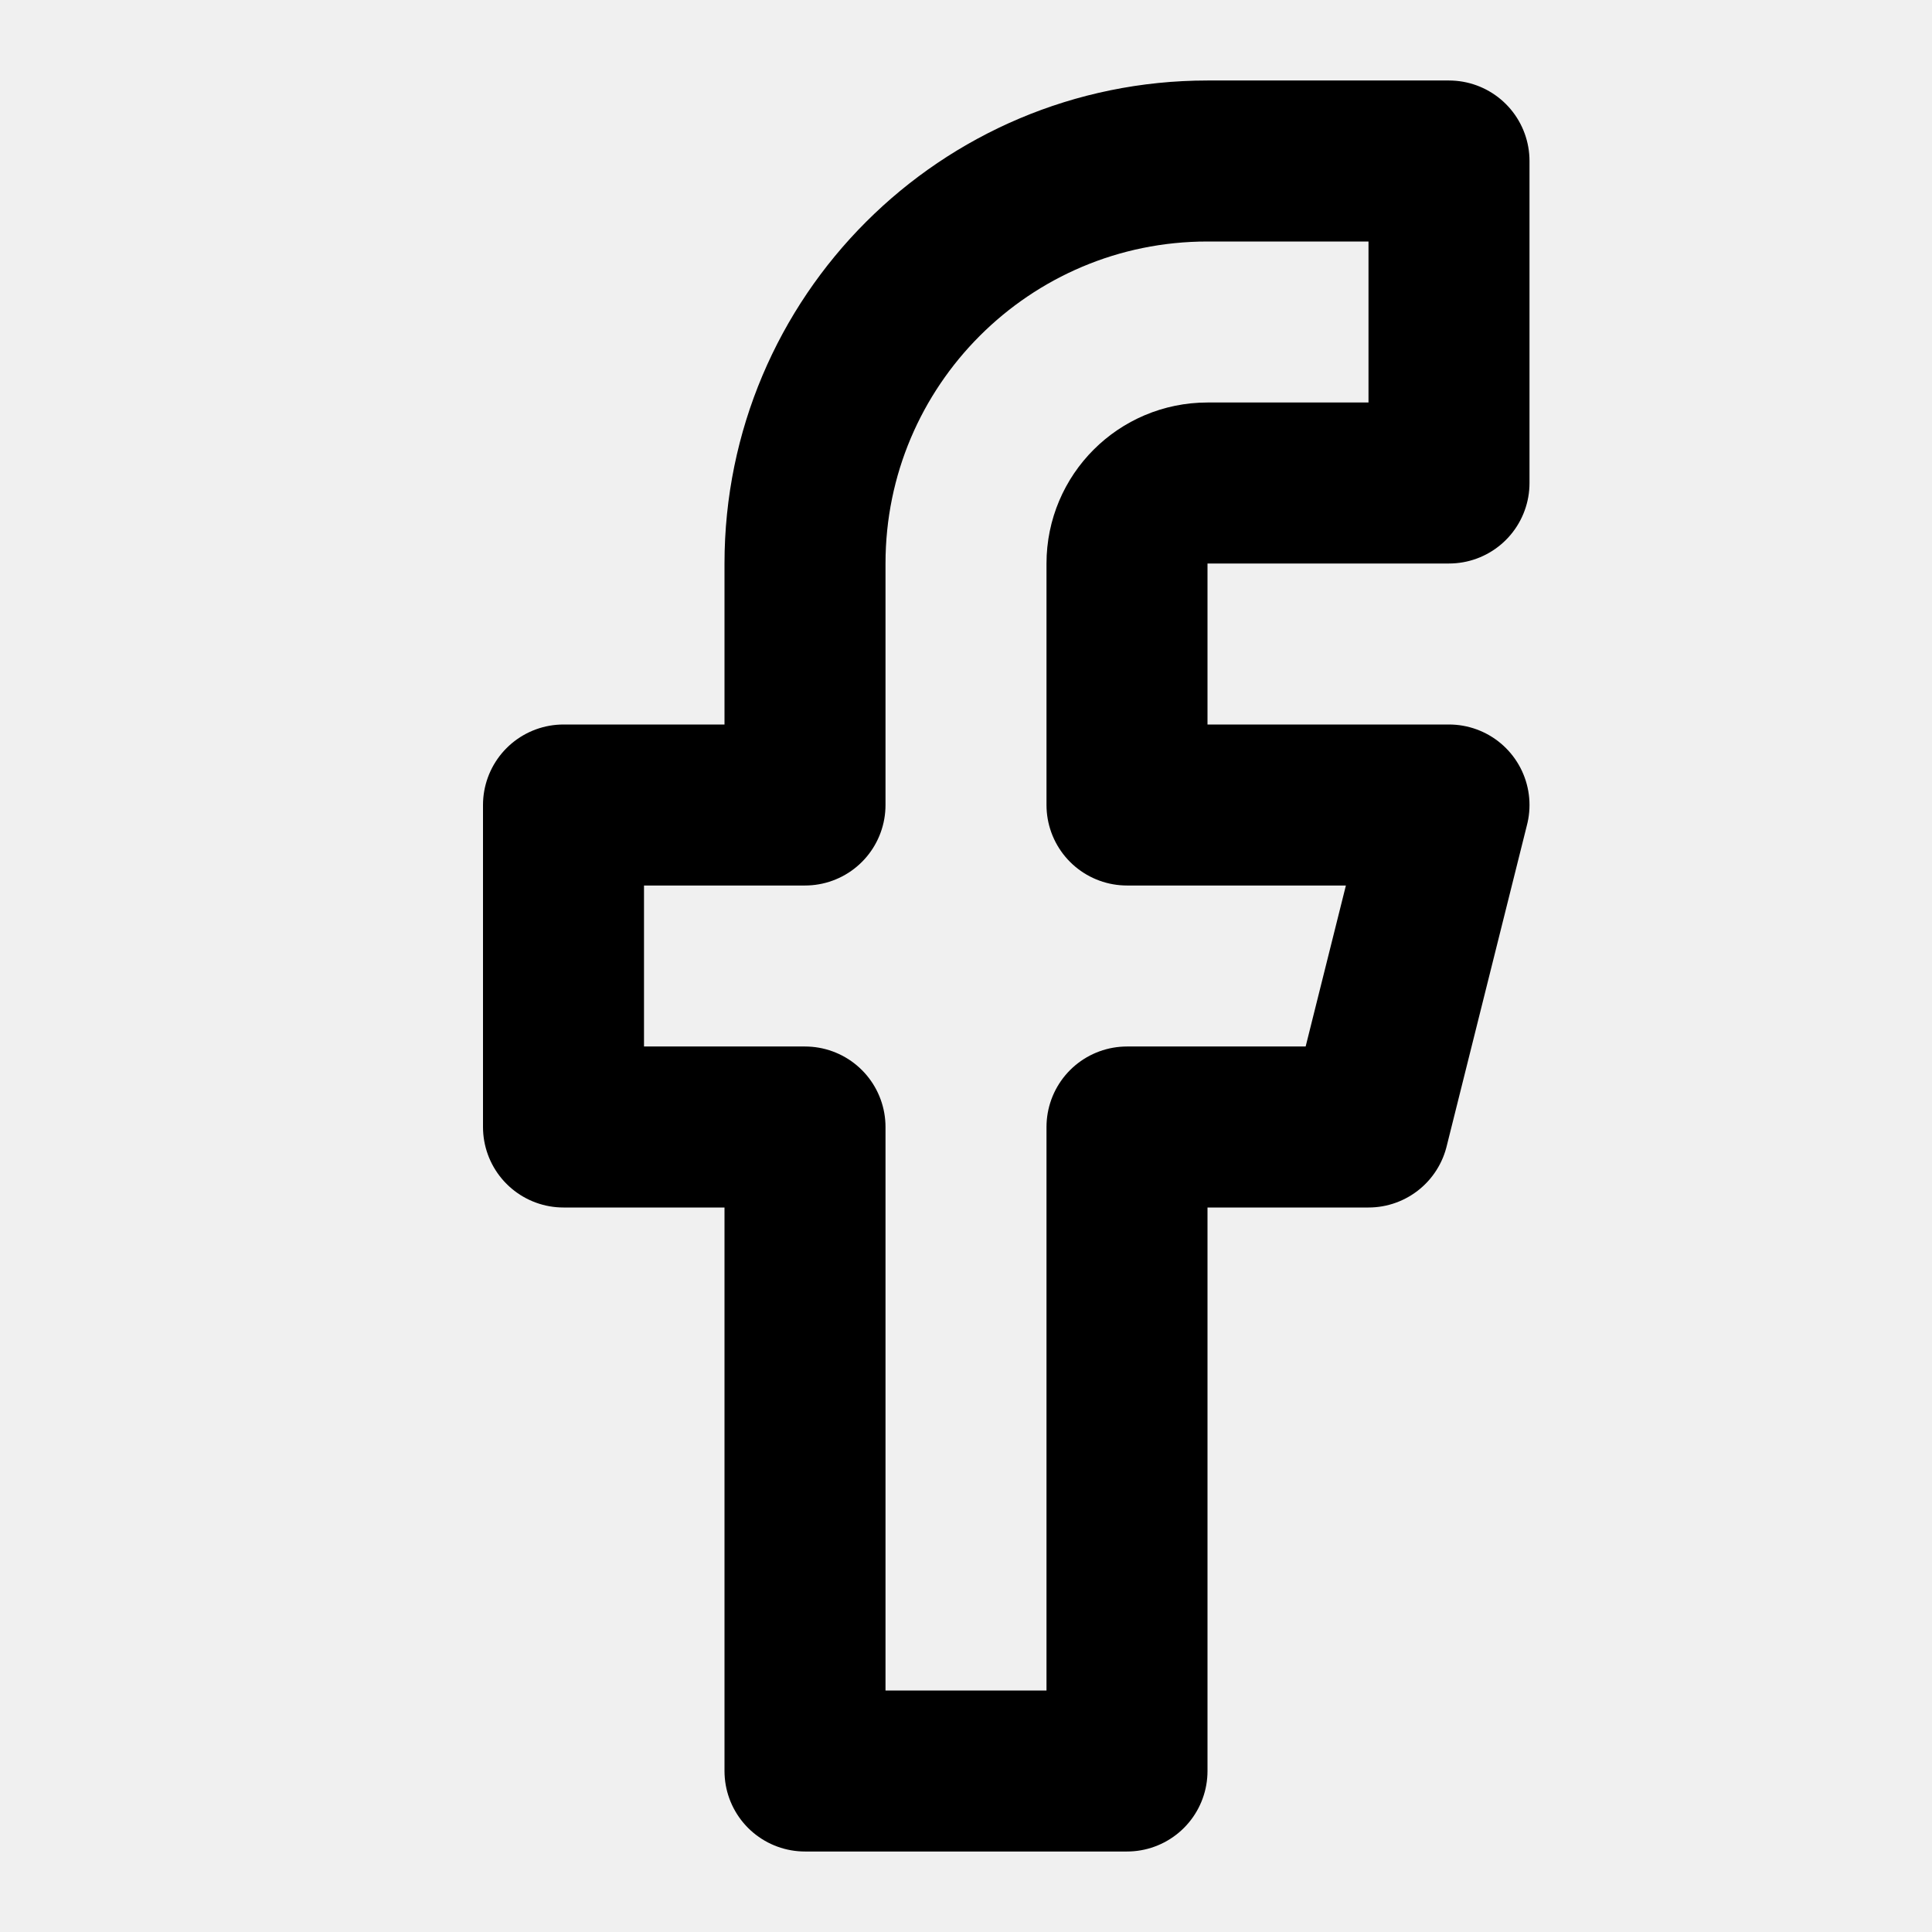
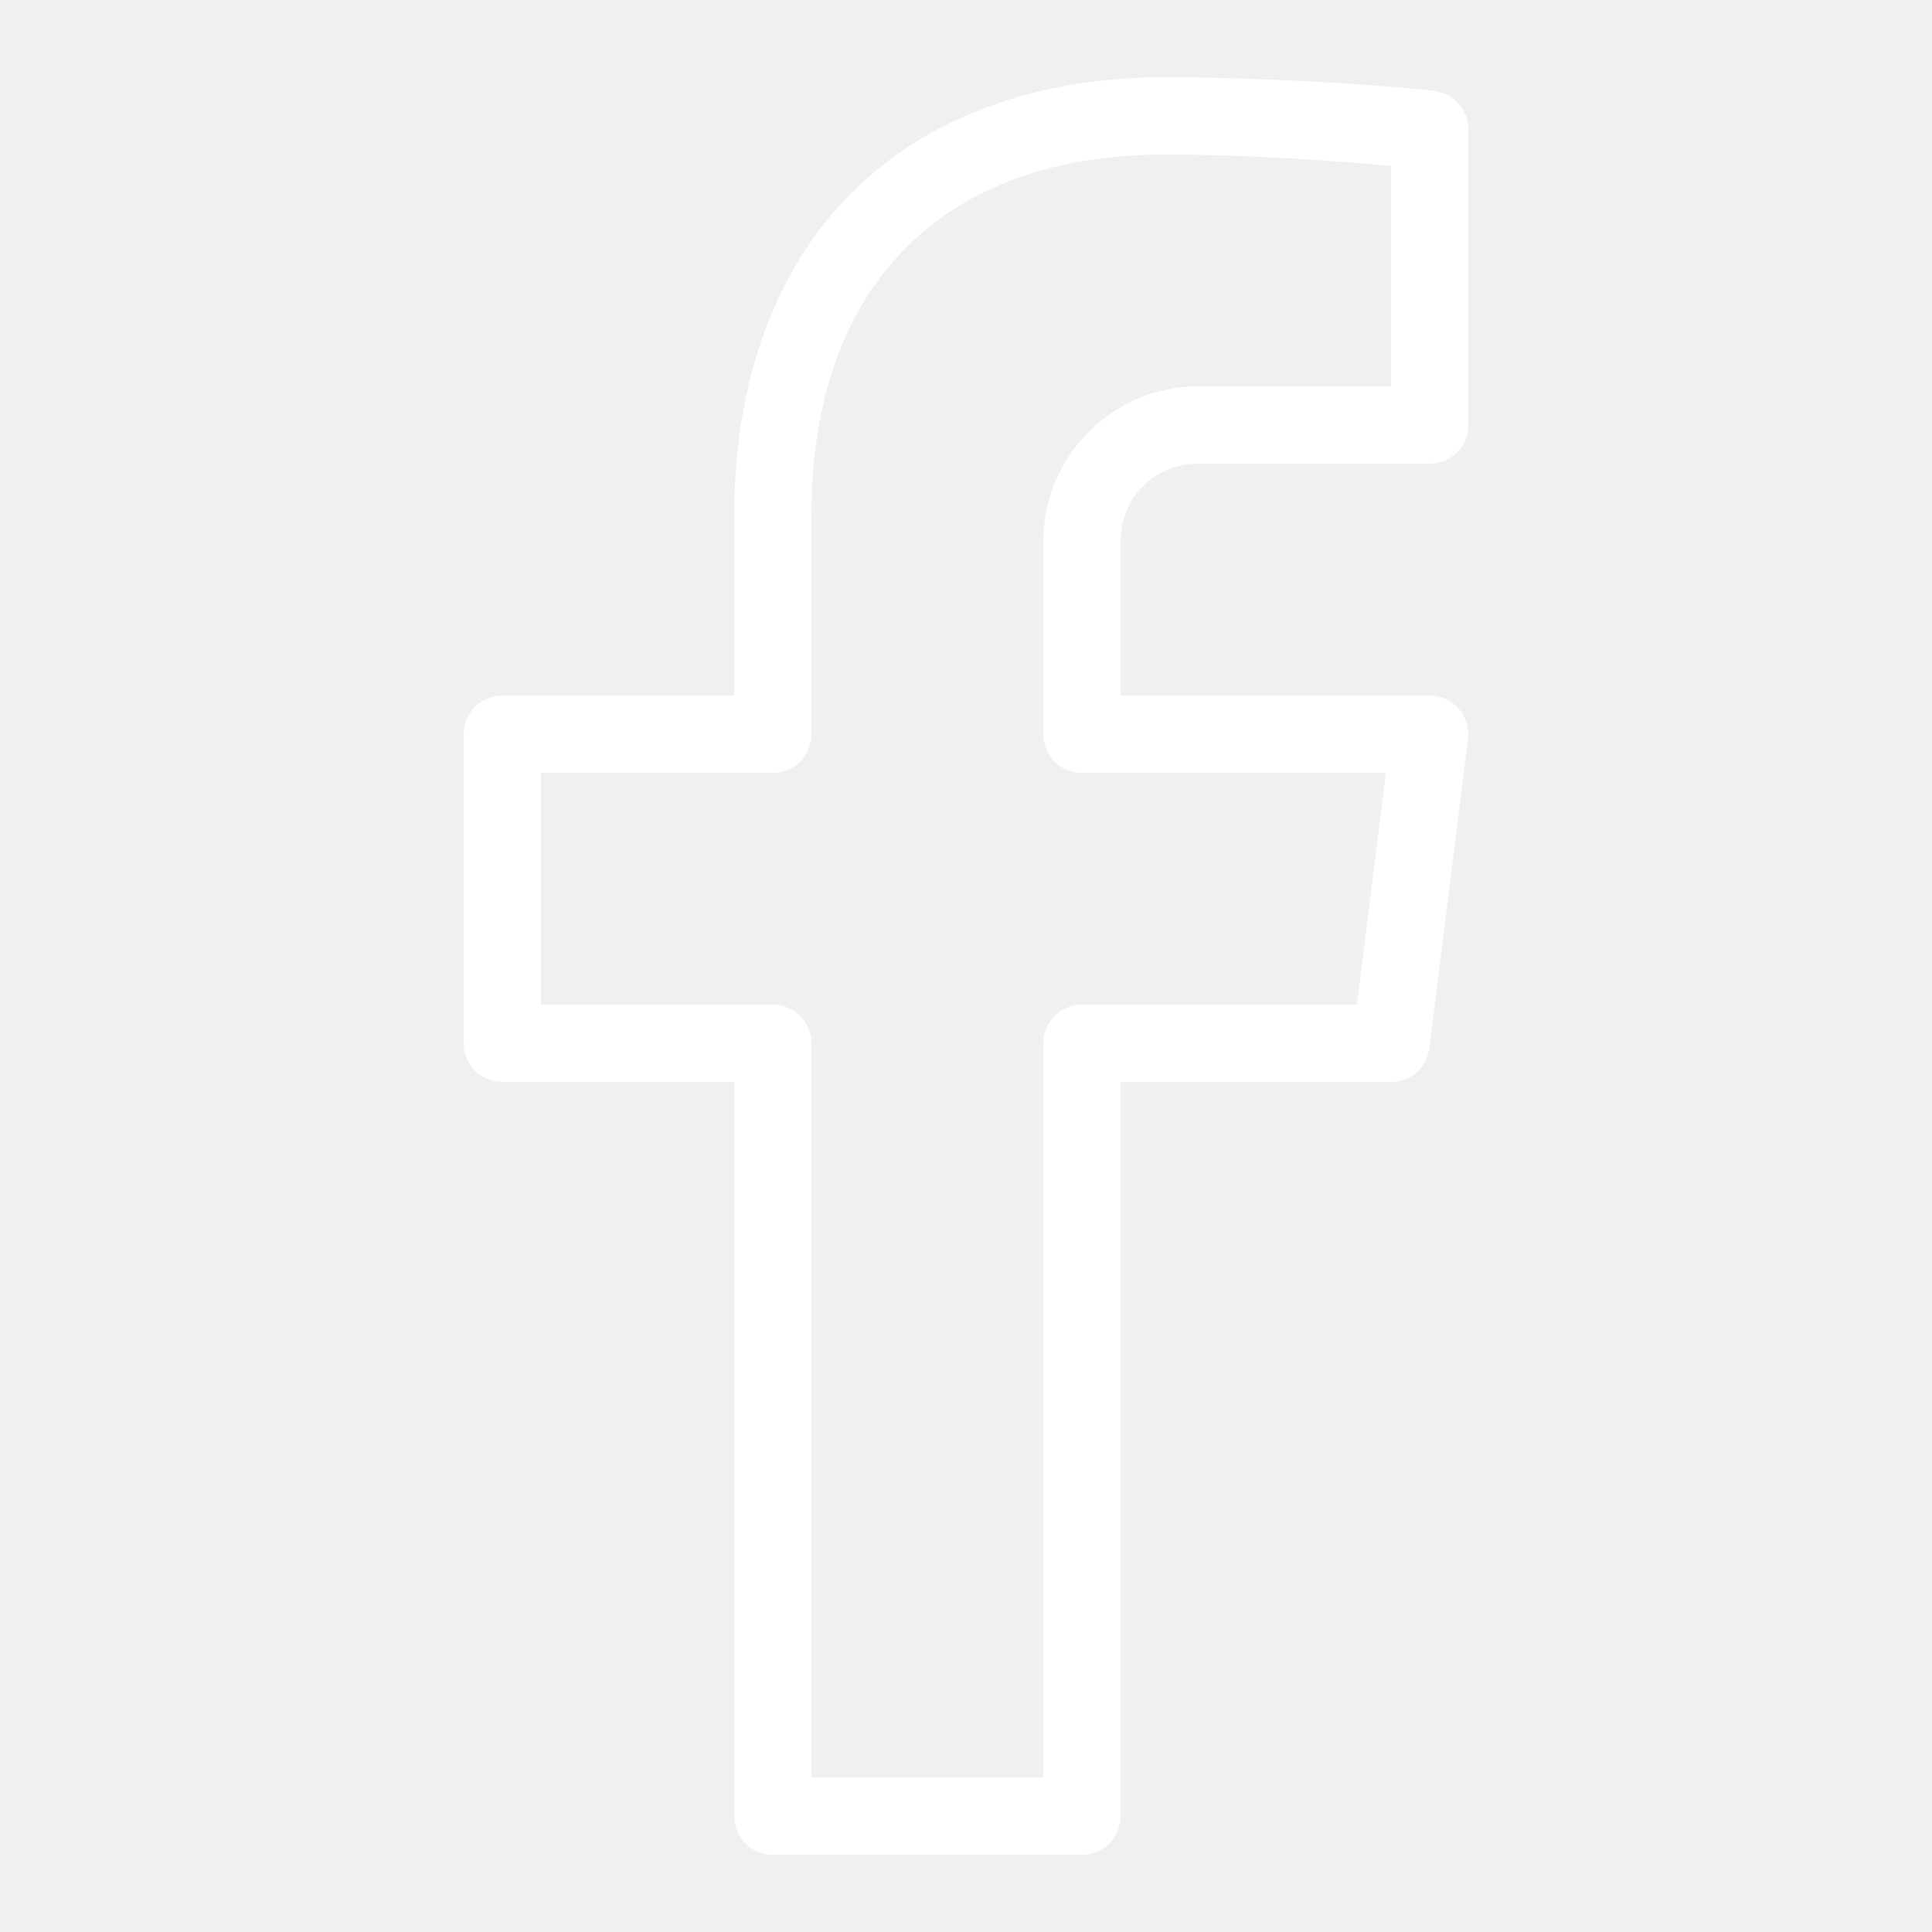
- <svg xmlns="http://www.w3.org/2000/svg" width="24" height="24" viewBox="0 0 24 24" fill="none" stroke="currentColor" stroke-width="2" stroke-linecap="round" stroke-linejoin="round" class="lucide lucide-facebook-icon lucide-facebook">
-   <path d="M18 2h-3a5 5 0 0 0-5 5v3H7v4h3v8h4v-8h3l1-4h-4V7a1 1 0 0 1 1-1h3z" />
+ <svg xmlns="http://www.w3.org/2000/svg" viewBox="0,0,256,256" width="25px" height="25px" fill-rule="nonzero">
+   <g fill="#ffffff" fill-rule="nonzero" stroke="none" stroke-width="1" stroke-linecap="butt" stroke-linejoin="miter" stroke-miterlimit="10" stroke-dasharray="" stroke-dashoffset="0" font-family="none" font-weight="none" font-size="none" text-anchor="none" style="mix-blend-mode: normal">
+     <g transform="scale(5.12,5.12)">
+       <path d="M30.141,2c-3.27,0 -6.095,0.997 -8.078,2.967c-1.983,1.97 -3.062,4.857 -3.062,8.4v4.633h-6c-0.552,0 -1,0.448 -1,1v8c0,0.552 0.448,1 1,1h6v19c0,0.552 0.448,1 1,1h8c0.552,-0 1,-0.448 1,-1v-19h7c0.504,-0 0.929,-0.375 0.992,-0.875l1,-8c0.036,-0.285 -0.052,-0.571 -0.242,-0.786c-0.19,-0.215 -0.463,-0.339 -0.75,-0.339h-8v-4c0,-1.117 0.883,-2 2,-2h6c0.552,-0 1,-0.448 1,-1v-7.654c-0.001,-0.501 -0.372,-0.925 -0.869,-0.99c-0.884,-0.117 -4.074,-0.355 -6.99,-0.355zM30.141,4c2.438,0 4.794,0.195 5.859,0.295v5.705h-5c-2.197,0 -4,1.803 -4,4v5c0,0.552 0.448,1 1,1h7.867l-0.75,6h-7.117c-0.552,0 -1,0.448 -1,1v19h-6v-19c-0,-0.552 -0.448,-1 -1,-1h-6v-6h6c0.552,-0 1,-0.448 1,-1v-5.633c0,-3.145 0.92,-5.44 2.473,-6.982c1.552,-1.542 3.797,-2.385 6.668,-2.385z" />
+     </g>
+   </g>
</svg>
